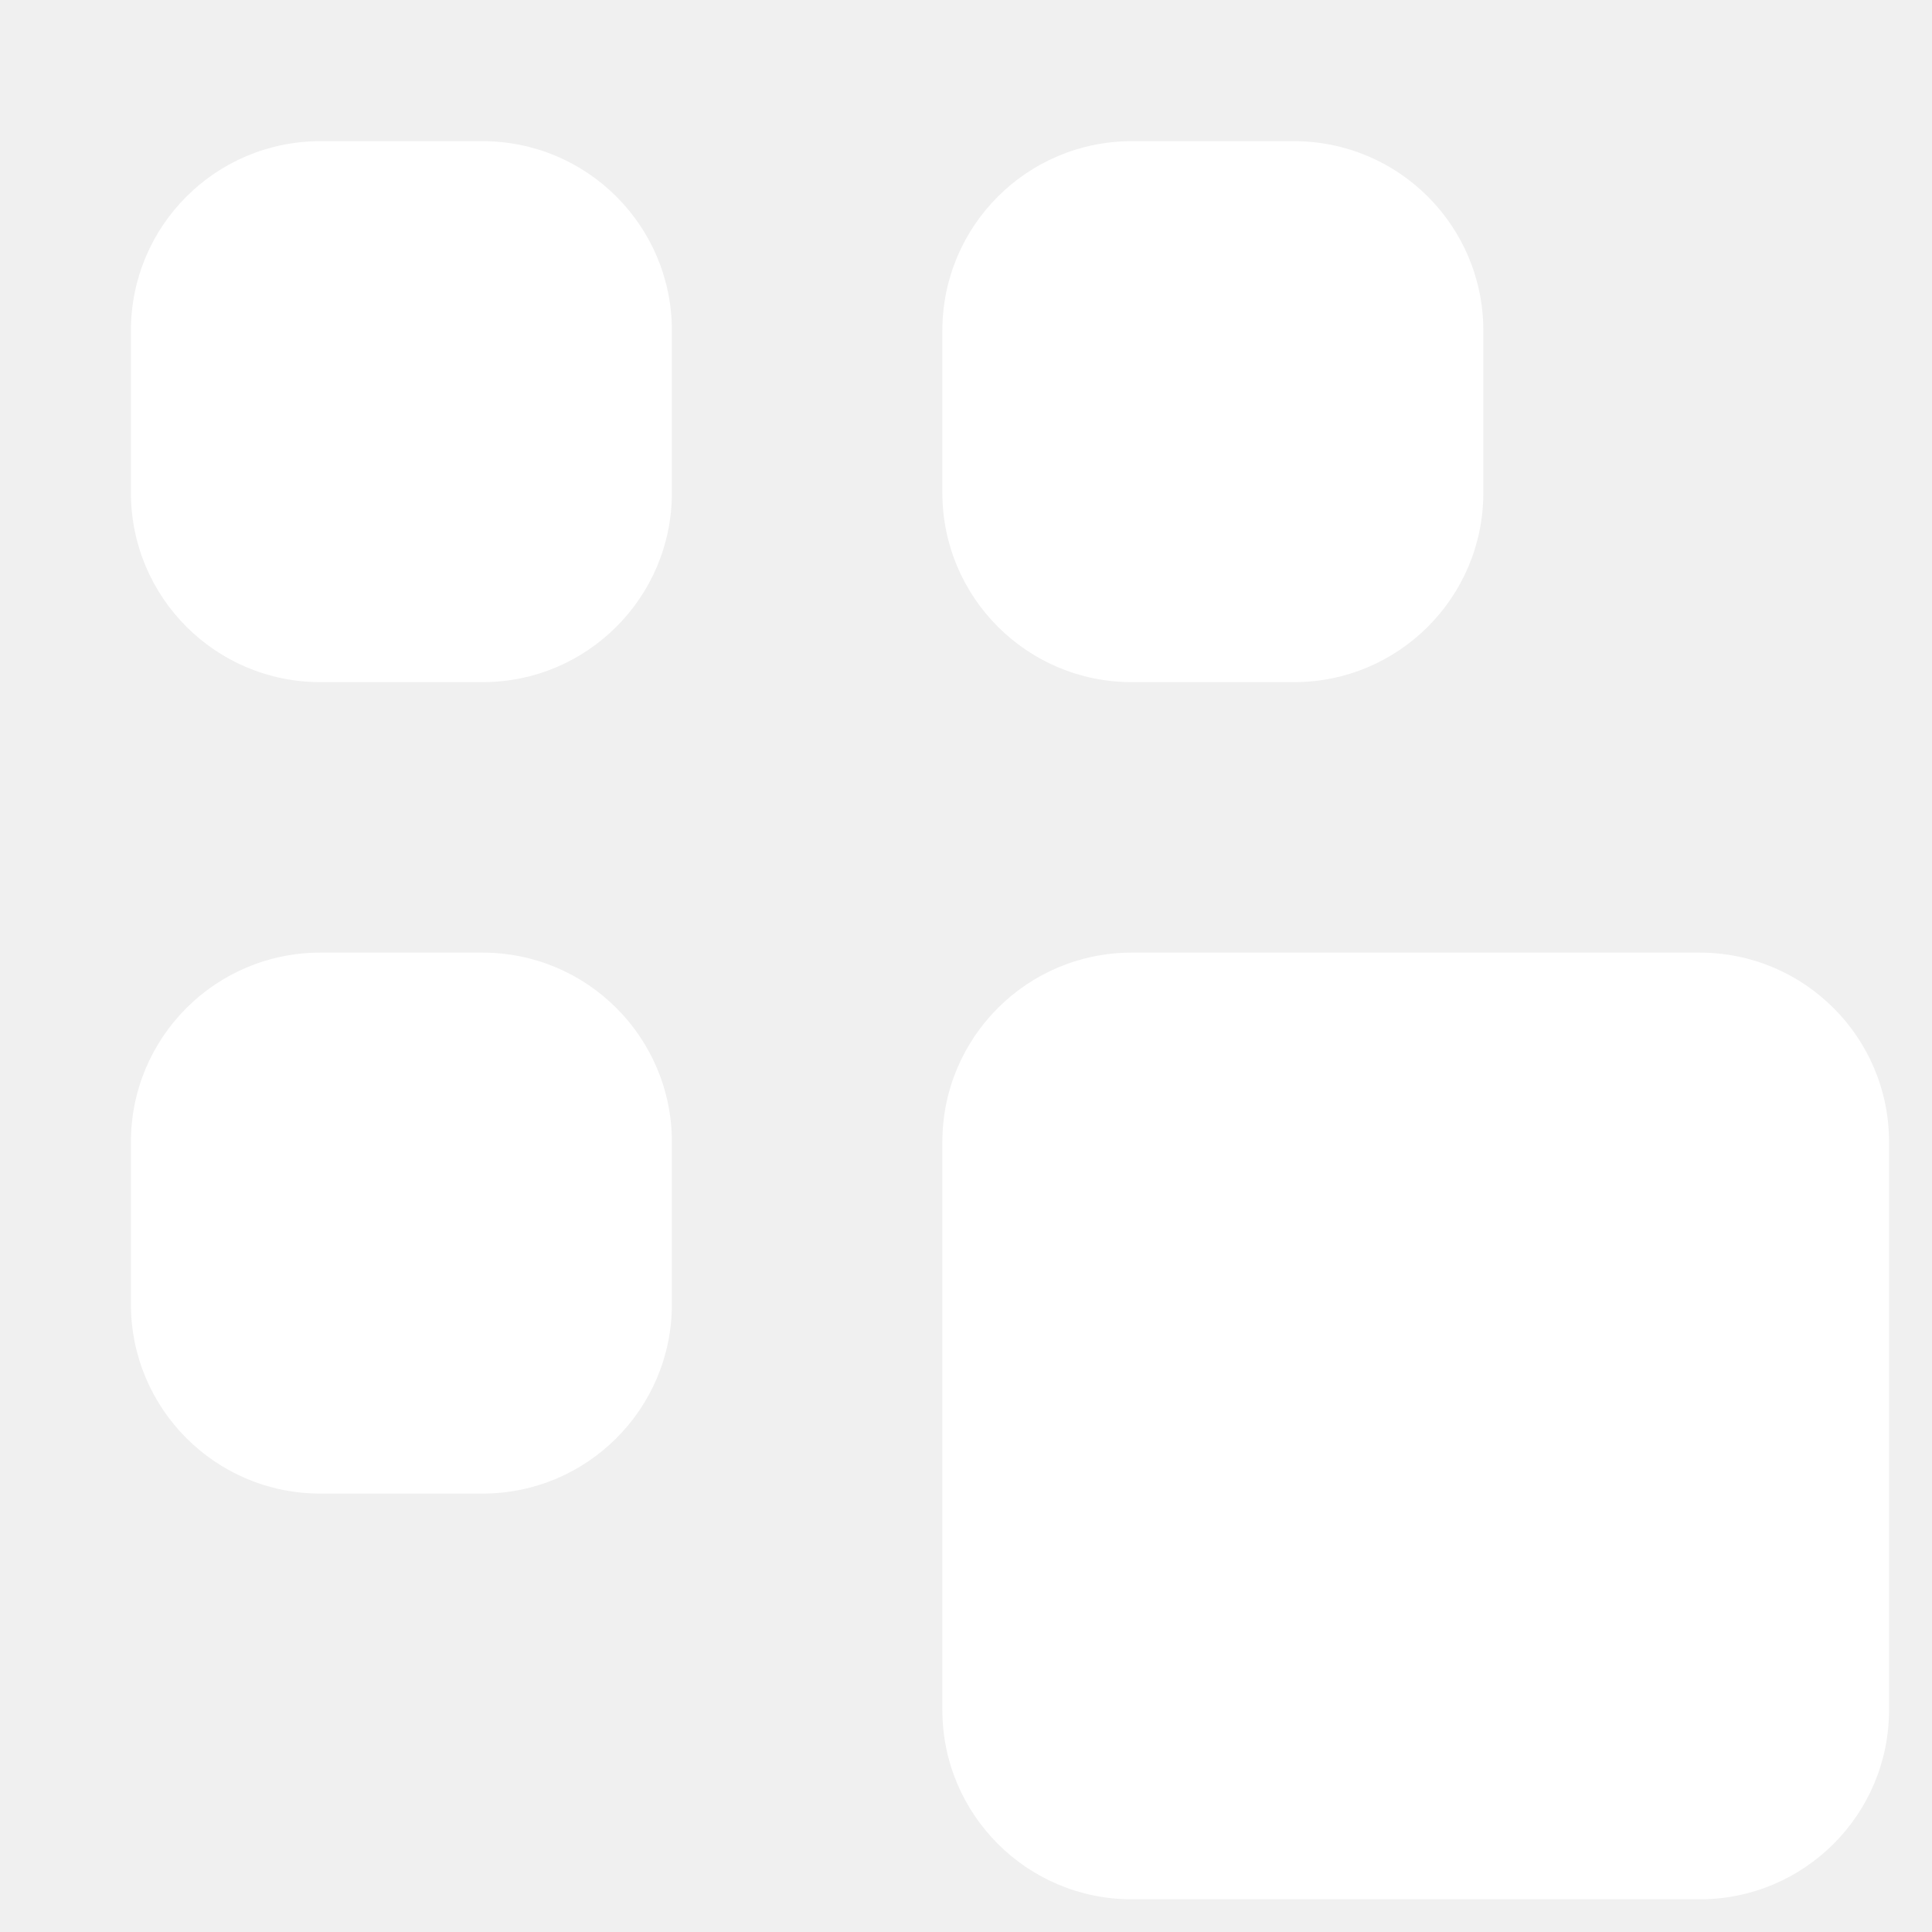
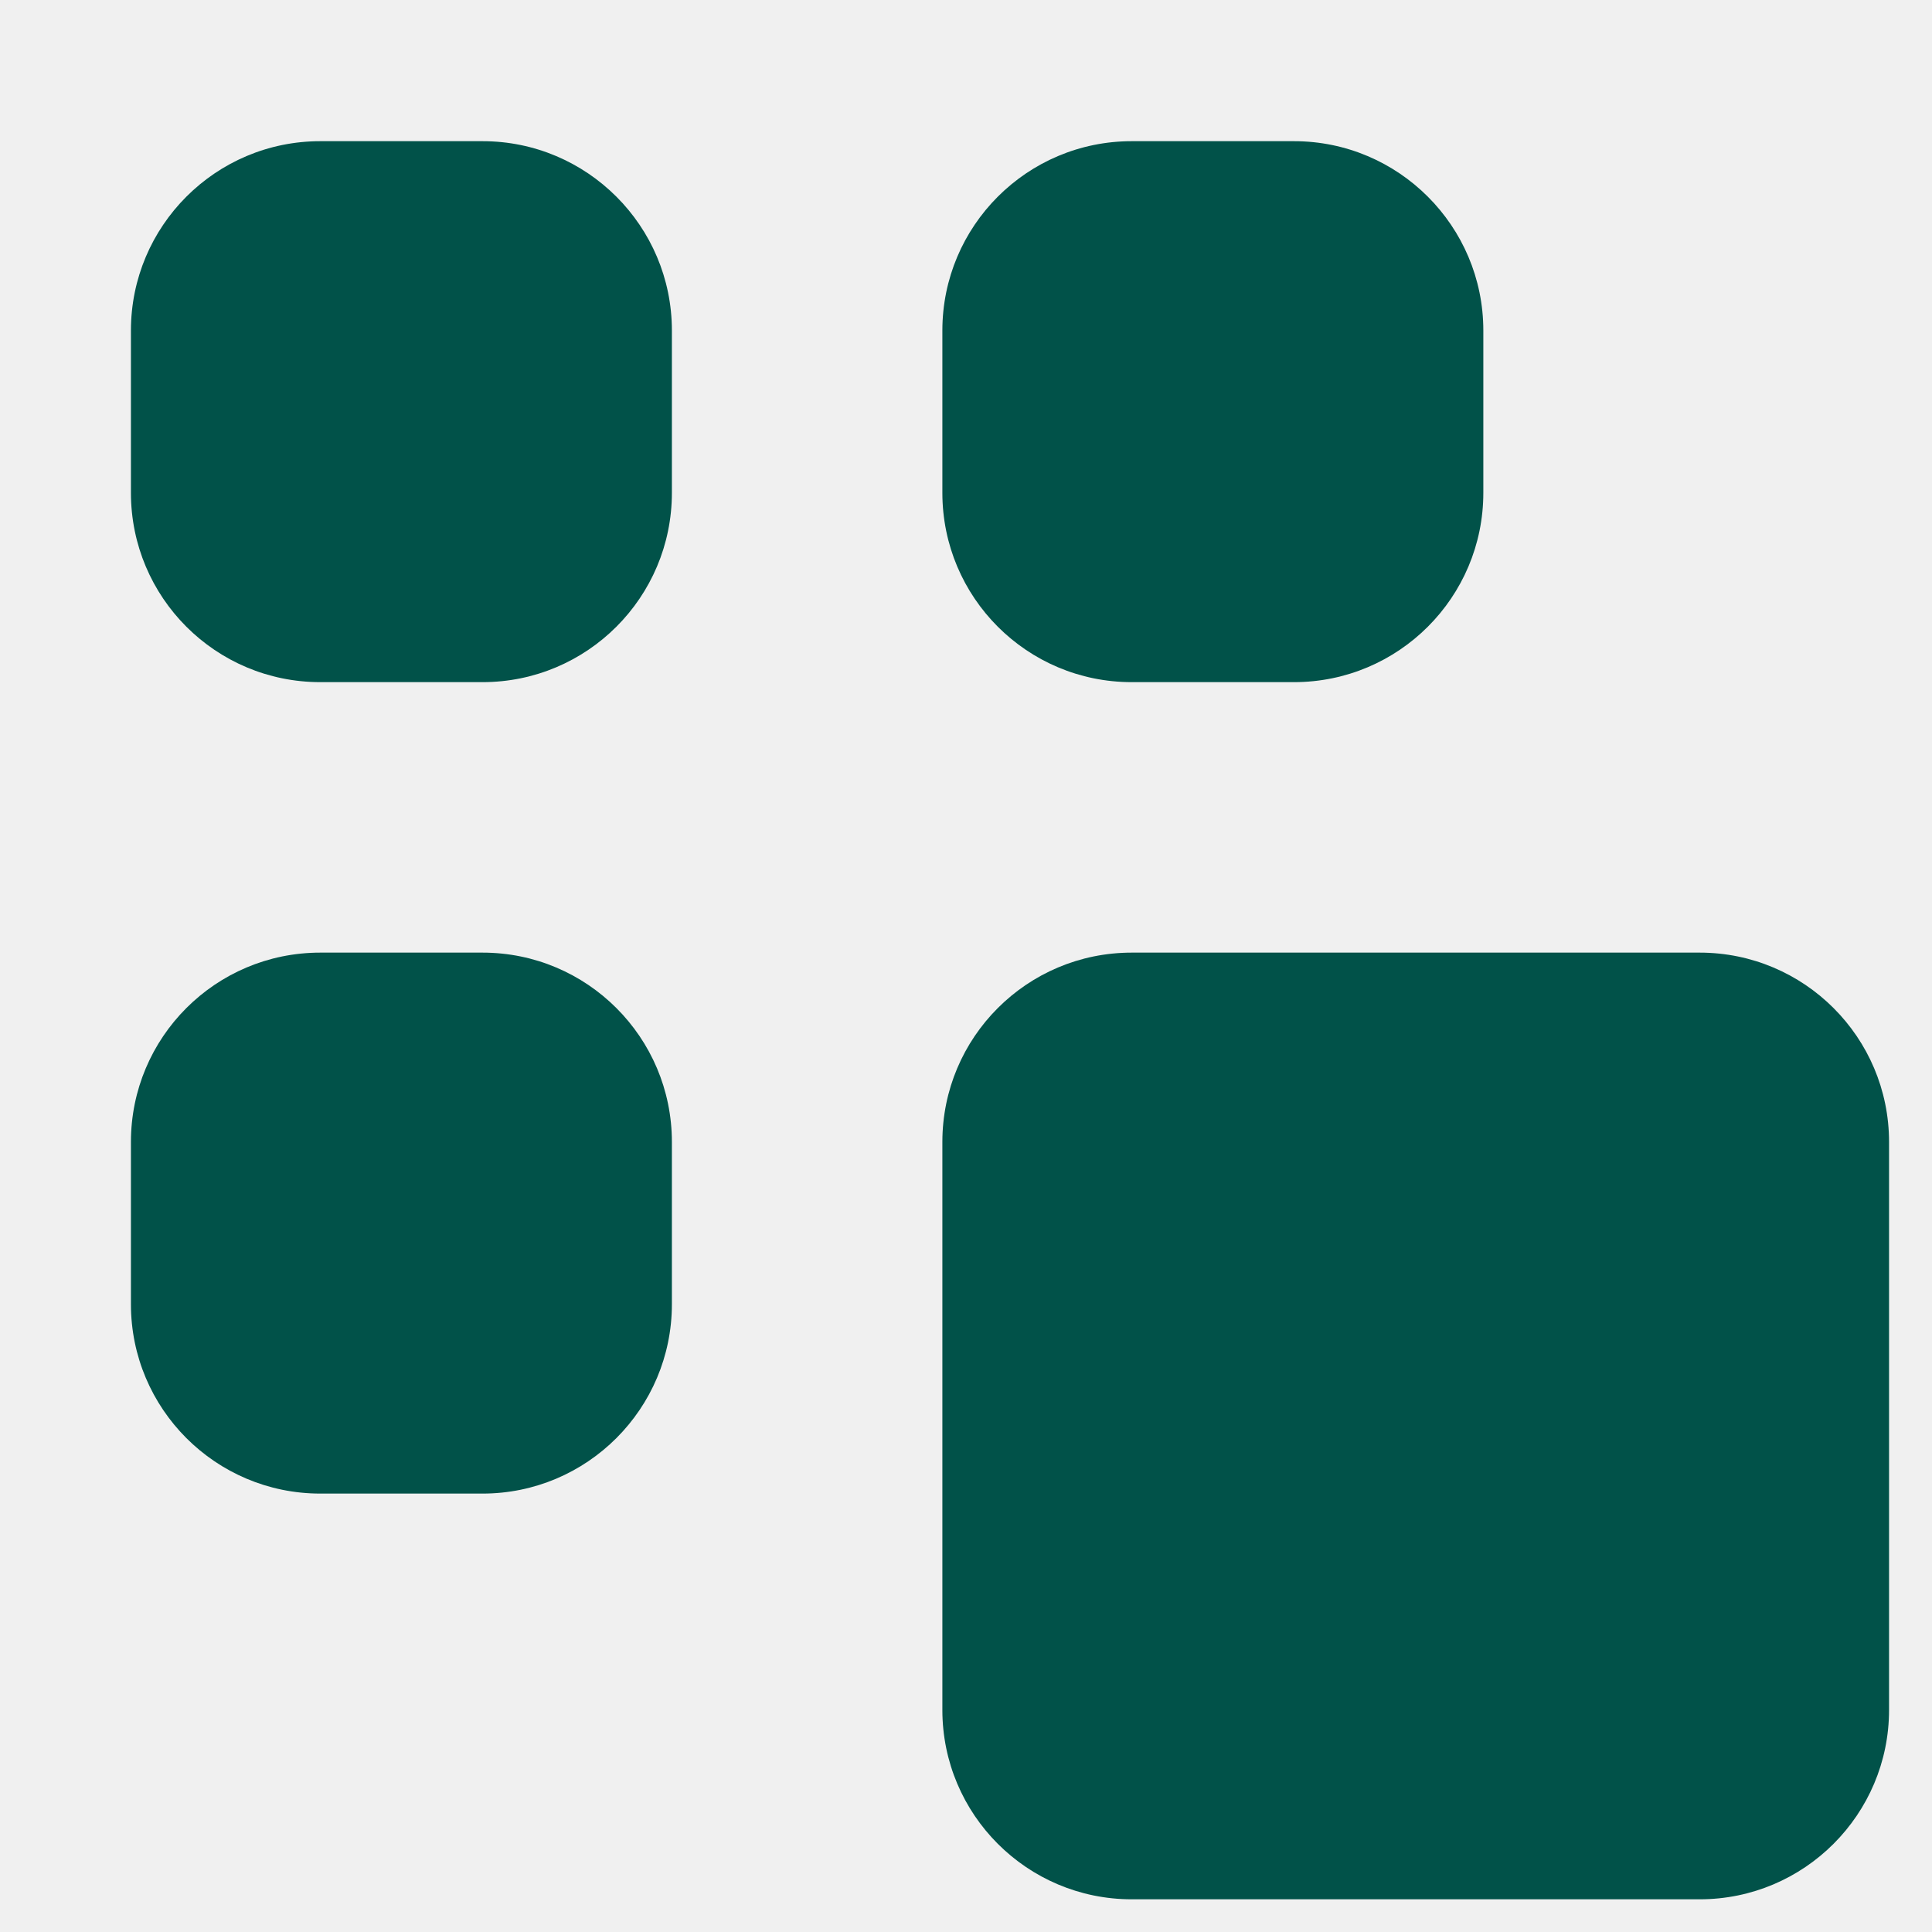
<svg xmlns="http://www.w3.org/2000/svg" width="13" height="13" viewBox="0 0 13 13" fill="none">
-   <rect x="0.881" y="0.95" width="3.64" height="3.64" rx="1.274" fill="white" />
-   <rect x="0.881" y="6.41" width="3.64" height="3.64" rx="1.274" fill="white" />
-   <rect x="6.341" y="0.95" width="3.64" height="3.64" rx="1.274" fill="white" />
-   <rect x="6.341" y="6.41" width="6.37" height="6.37" rx="1.274" fill="white" />
+   <path d="M3.247 0.95H2.155C1.451 0.95 0.881 1.521 0.881 2.224V3.316C0.881 4.02 1.451 4.59 2.155 4.59H3.247C3.95 4.59 4.521 4.02 4.521 3.316V2.224C4.521 1.521 3.95 0.95 3.247 0.95Z" fill="#015249" />
+   <path d="M3.247 6.41H2.155C1.451 6.41 0.881 6.98 0.881 7.684V8.776C0.881 9.479 1.451 10.05 2.155 10.05H3.247C3.95 10.05 4.521 9.479 4.521 8.776V7.684C4.521 6.98 3.95 6.41 3.247 6.41Z" fill="#015249" />
+   <path d="M8.707 0.95H7.615C6.911 0.95 6.341 1.521 6.341 2.224V3.316C6.341 4.02 6.911 4.59 7.615 4.59H8.707C9.41 4.59 9.981 4.02 9.981 3.316V2.224C9.981 1.521 9.41 0.95 8.707 0.95Z" fill="#015249" />
+   <path d="M11.437 6.41H7.615C6.911 6.41 6.341 6.98 6.341 7.684V11.506C6.341 12.209 6.911 12.78 7.615 12.78H11.437C12.14 12.78 12.711 12.209 12.711 11.506V7.684C12.711 6.98 12.14 6.41 11.437 6.41Z" fill="#015249" />
</svg>
